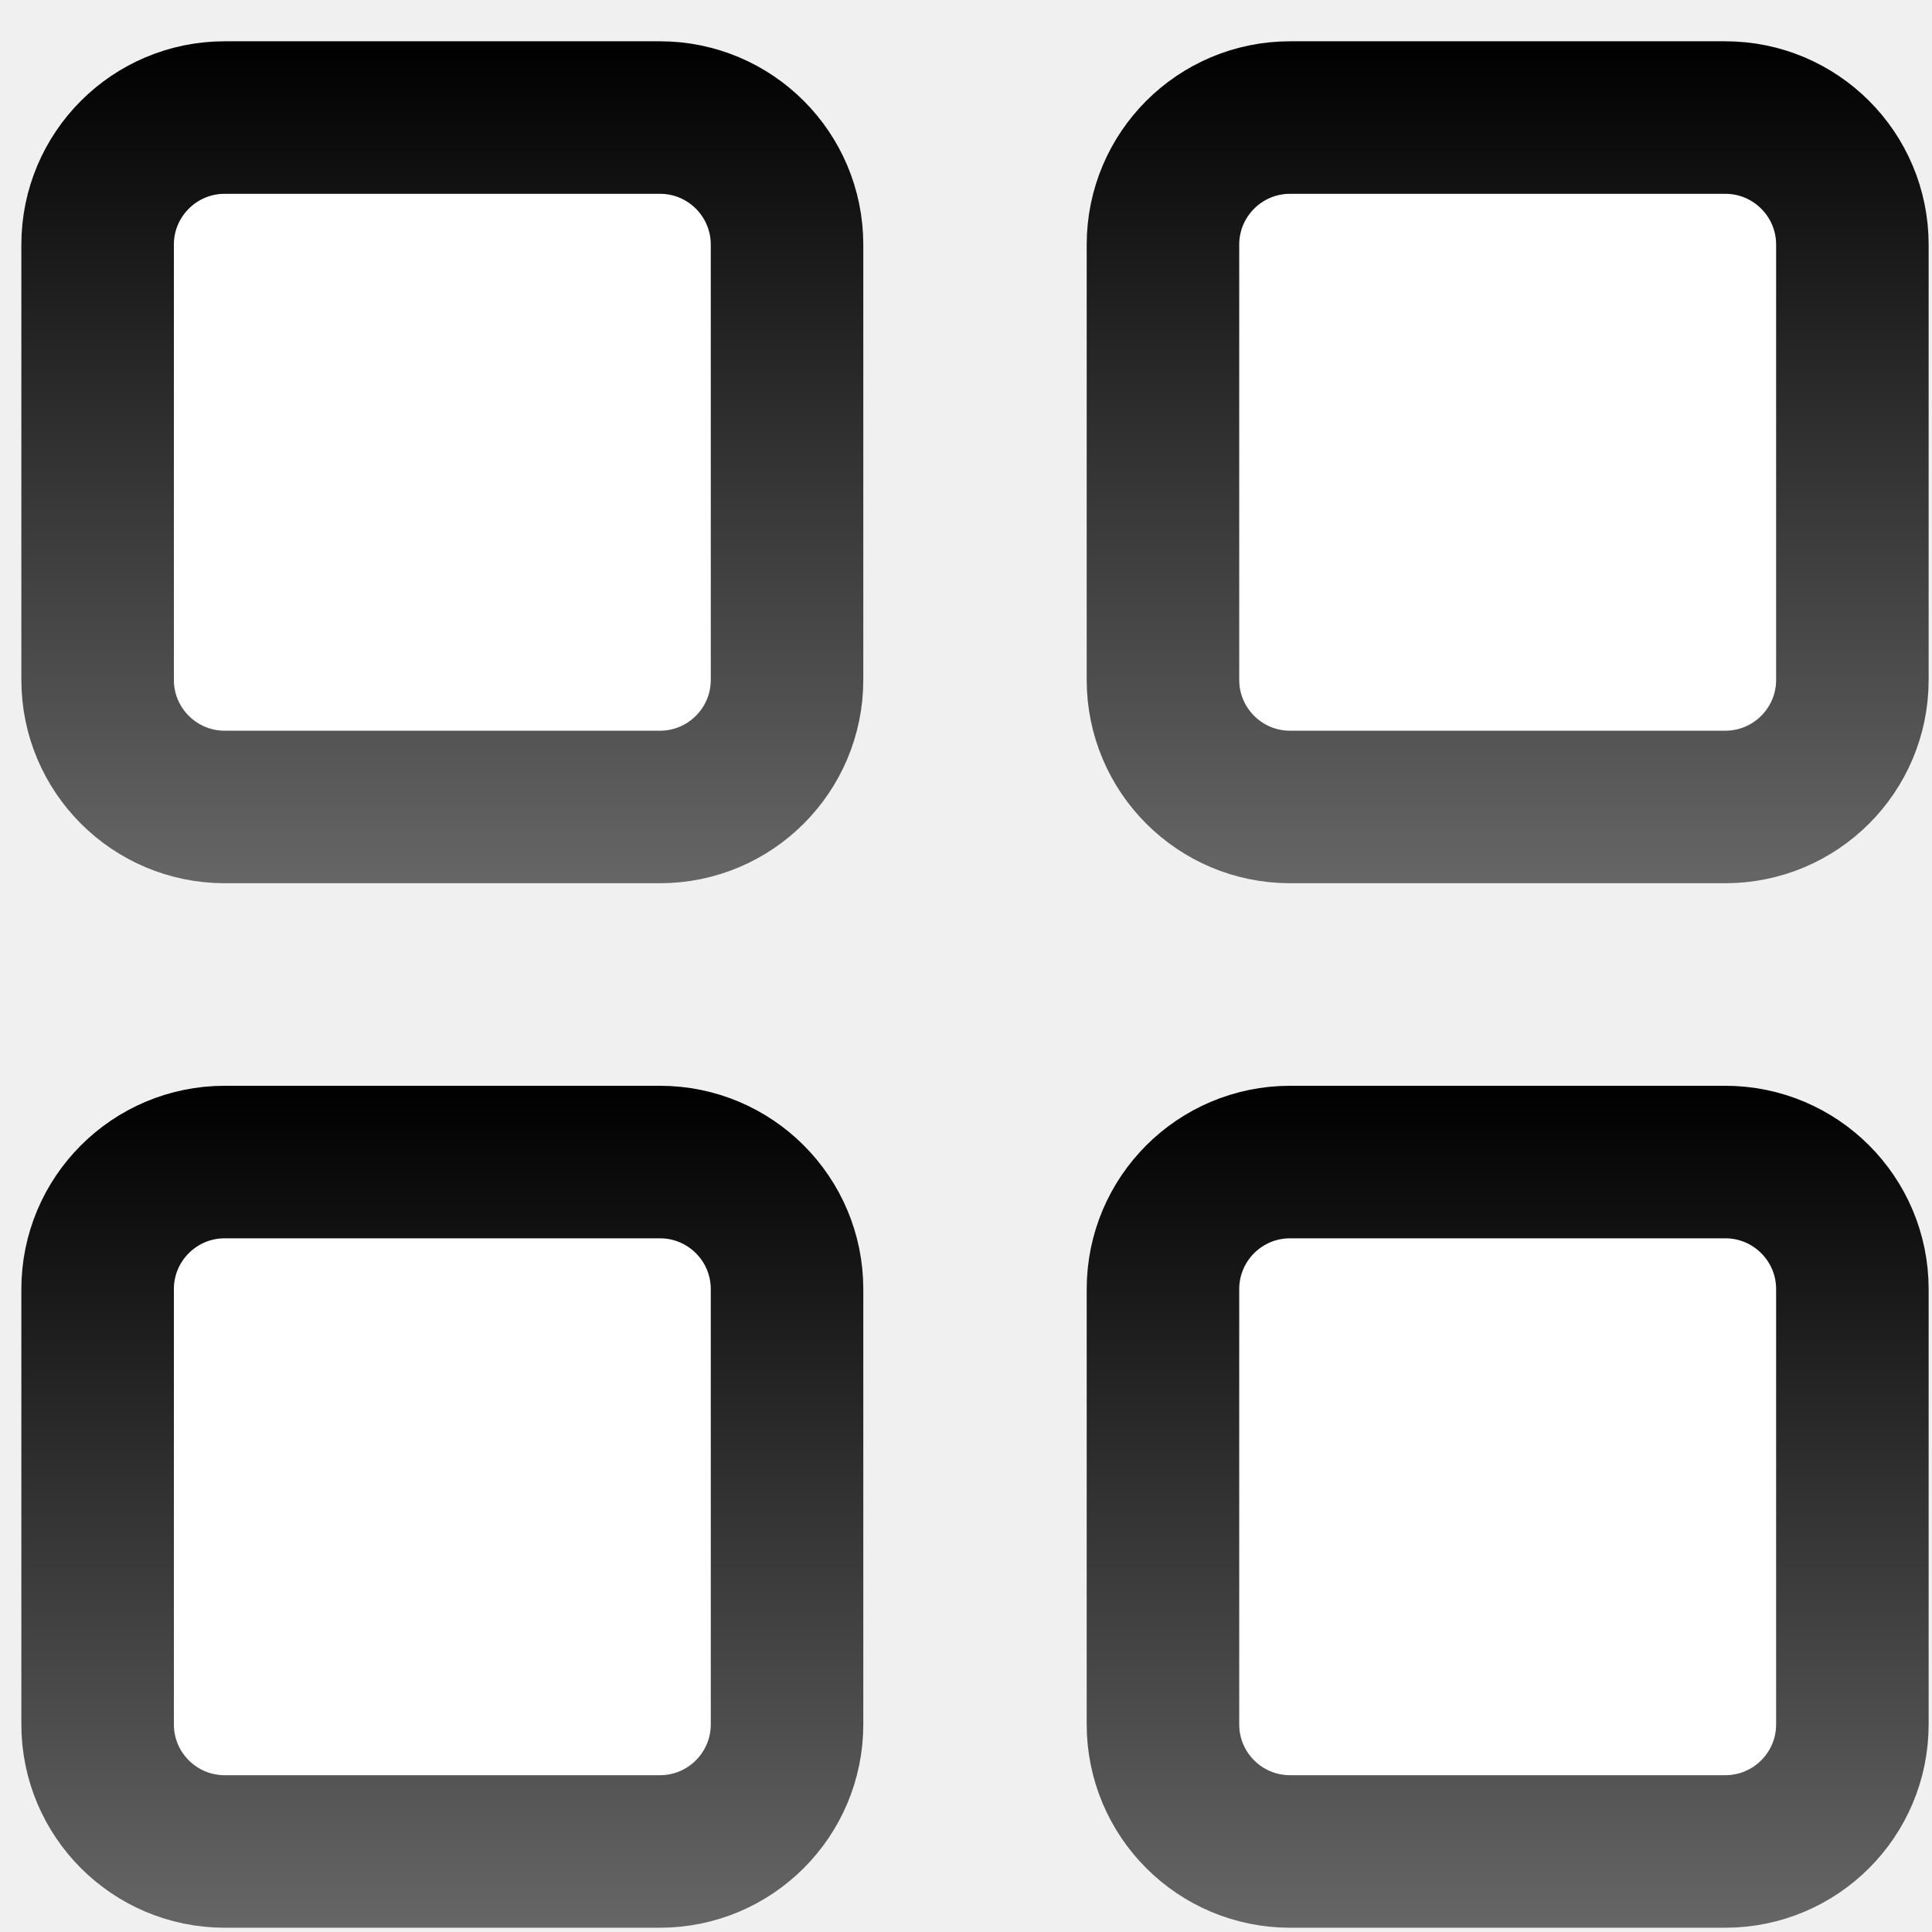
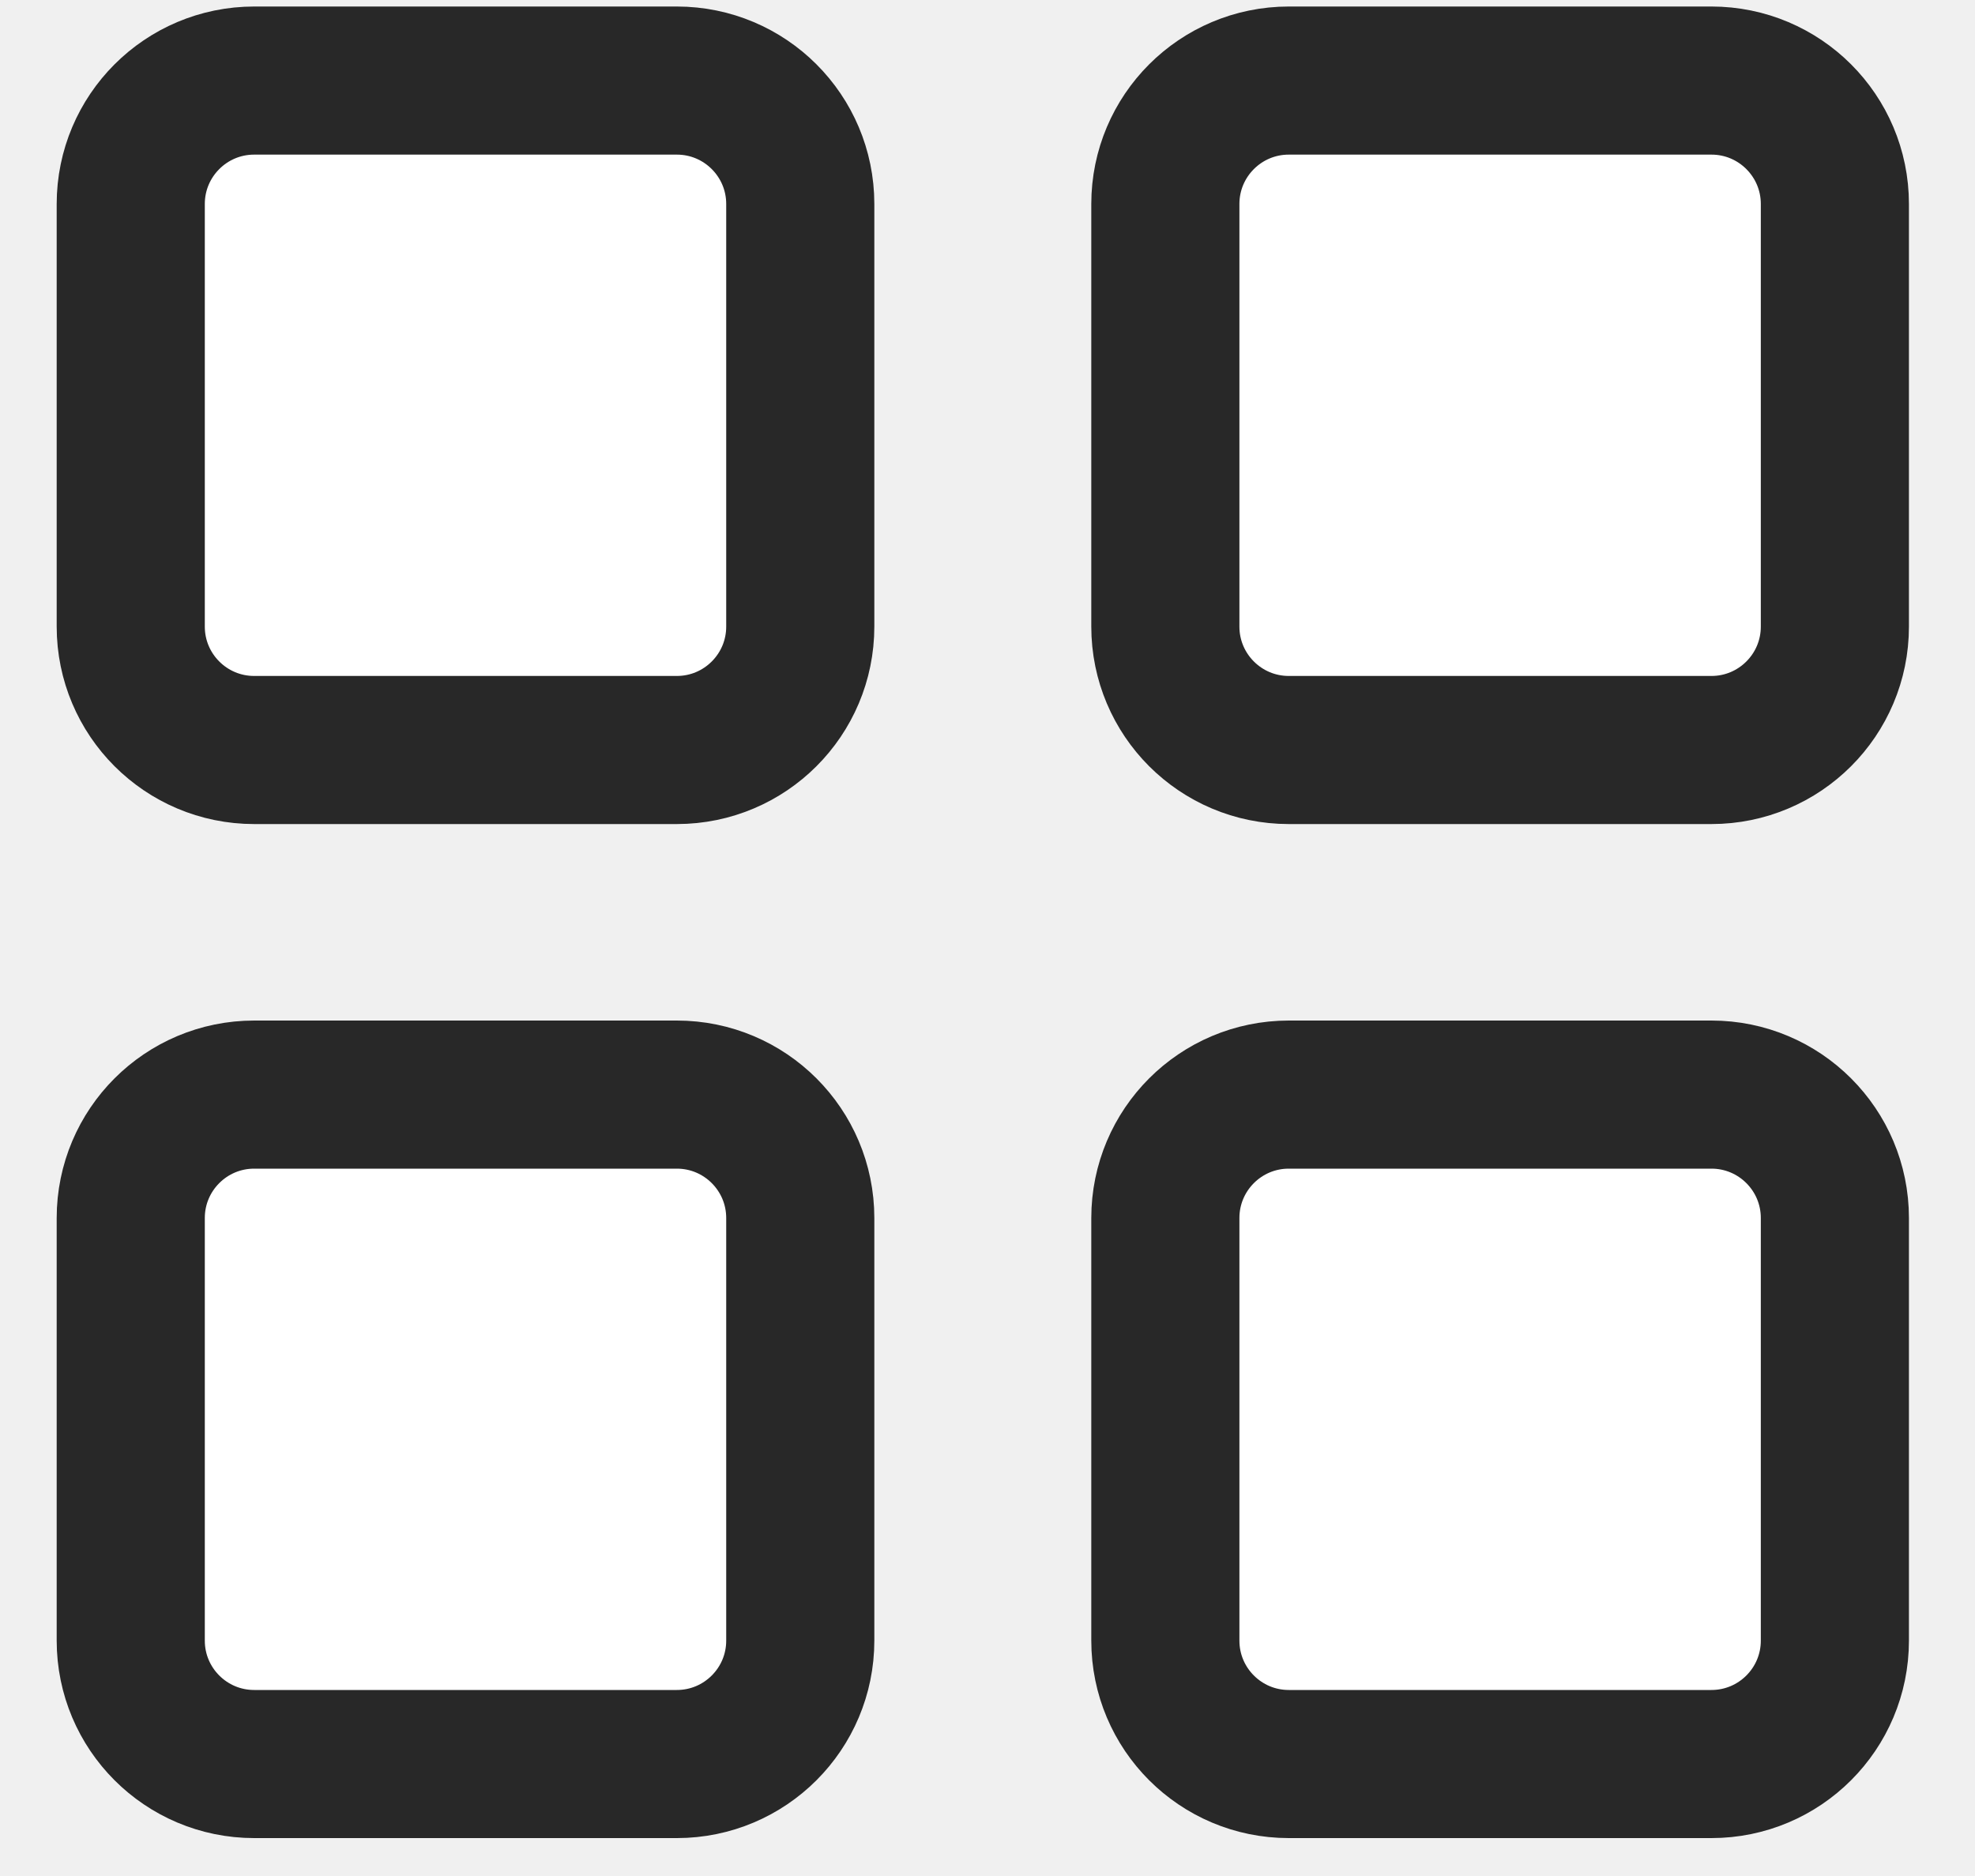
- <svg xmlns="http://www.w3.org/2000/svg" width="19" height="19" viewBox="0 0 19 19" fill="none">
-   <rect x="0.96" y="1.156" width="6.78" height="6.78" rx="1.25" fill="white" stroke="url(#paint0_linear_1273_103)" stroke-width="1.5" />
-   <rect x="0.96" y="11.428" width="6.78" height="6.78" rx="1.25" fill="white" stroke="url(#paint1_linear_1273_103)" stroke-width="1.5" />
-   <rect x="11.437" y="1.156" width="6.78" height="6.78" rx="1.25" fill="white" stroke="url(#paint2_linear_1273_103)" stroke-width="1.5" />
-   <rect x="11.437" y="11.428" width="6.78" height="6.78" rx="1.25" fill="white" stroke="url(#paint3_linear_1273_103)" stroke-width="1.5" />
-   <defs>
-     <linearGradient id="paint0_linear_1273_103" x1="4.35" y1="0.406" x2="4.35" y2="8.686" gradientUnits="userSpaceOnUse">
-       <stop />
-       <stop offset="1" stop-color="#666666" />
-     </linearGradient>
-     <linearGradient id="paint1_linear_1273_103" x1="4.35" y1="10.678" x2="4.35" y2="18.958" gradientUnits="userSpaceOnUse">
-       <stop />
-       <stop offset="1" stop-color="#666666" />
-     </linearGradient>
-     <linearGradient id="paint2_linear_1273_103" x1="14.827" y1="0.406" x2="14.827" y2="8.686" gradientUnits="userSpaceOnUse">
-       <stop />
-       <stop offset="1" stop-color="#666666" />
-     </linearGradient>
-     <linearGradient id="paint3_linear_1273_103" x1="14.827" y1="10.678" x2="14.827" y2="18.958" gradientUnits="userSpaceOnUse">
-       <stop />
-       <stop offset="1" stop-color="#666666" />
-     </linearGradient>
-   </defs>
+ <svg xmlns="http://www.w3.org/2000/svg" width="20" height="19" viewBox="0 0 20 19" fill="none">
+   <rect x="1.324" y="0.816" width="6.78" height="6.78" rx="1.25" fill="white" stroke="#282828" stroke-width="1.5" />
+   <rect x="1.324" y="11.086" width="6.78" height="6.78" rx="1.25" fill="white" stroke="#282828" stroke-width="1.5" />
+   <rect x="11.801" y="0.816" width="6.78" height="6.78" rx="1.25" fill="white" stroke="#282828" stroke-width="1.5" />
+   <rect x="11.801" y="11.086" width="6.78" height="6.78" rx="1.25" fill="white" stroke="#282828" stroke-width="1.5" />
</svg>
